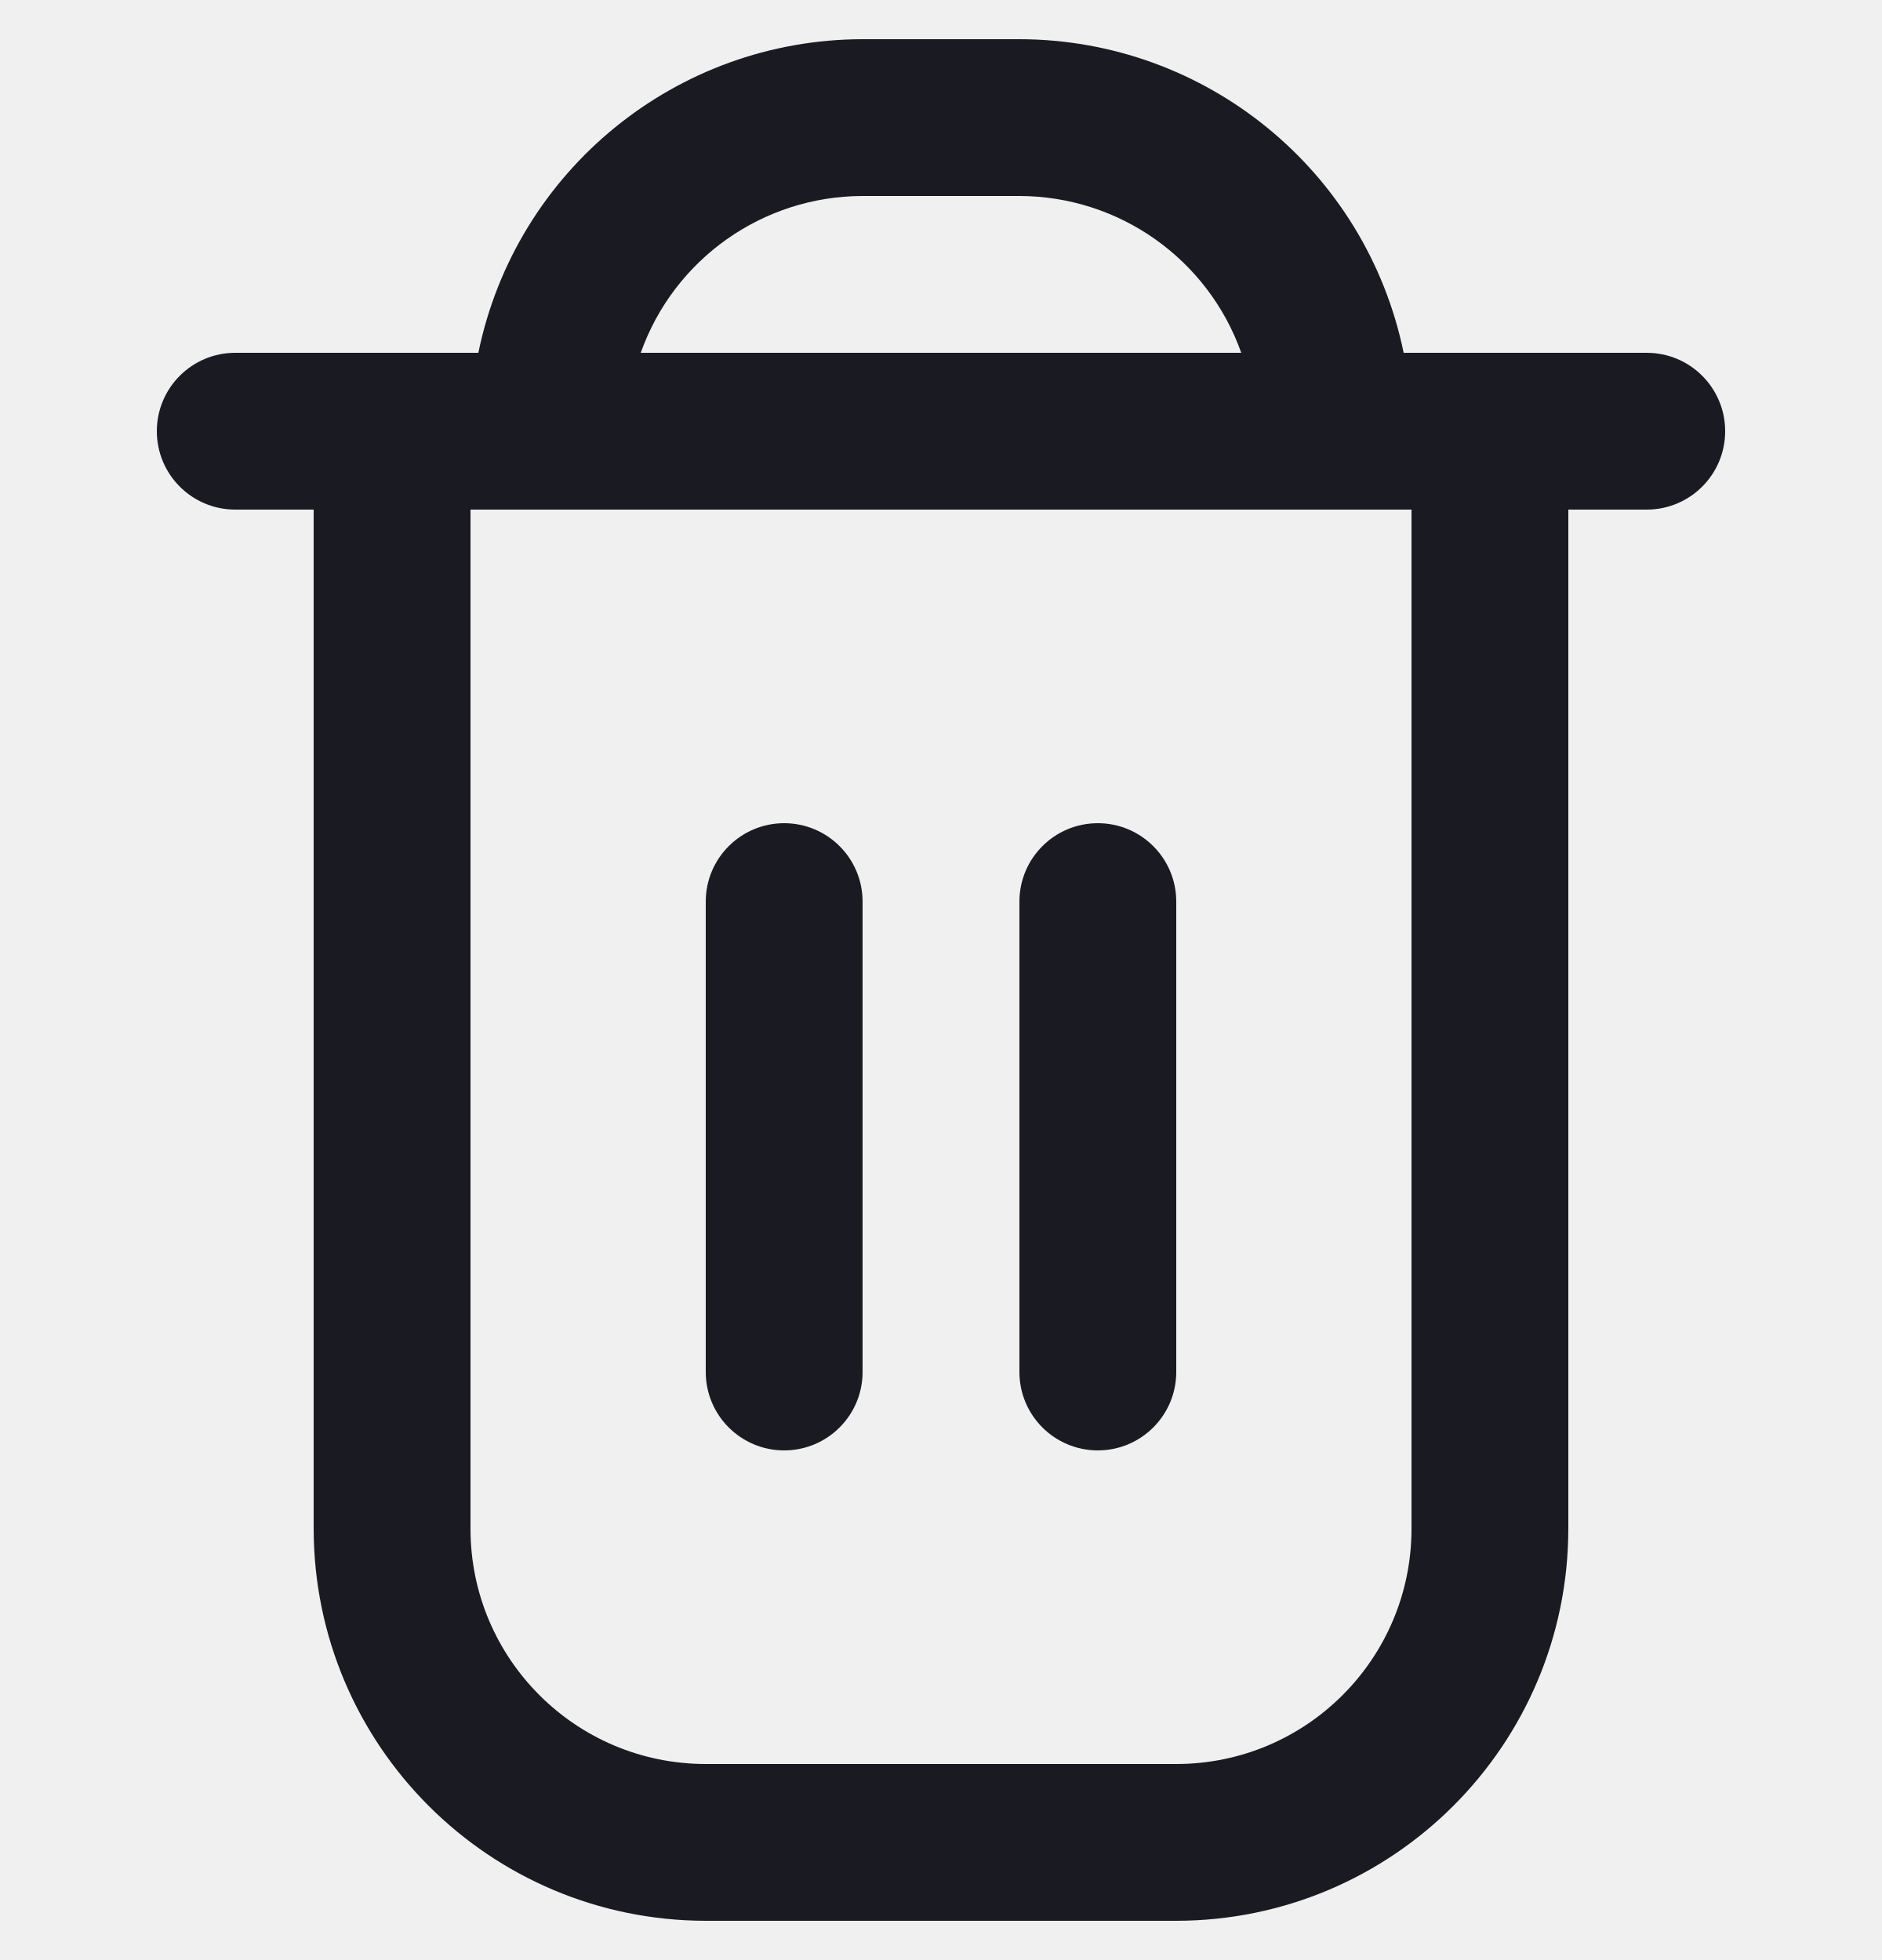
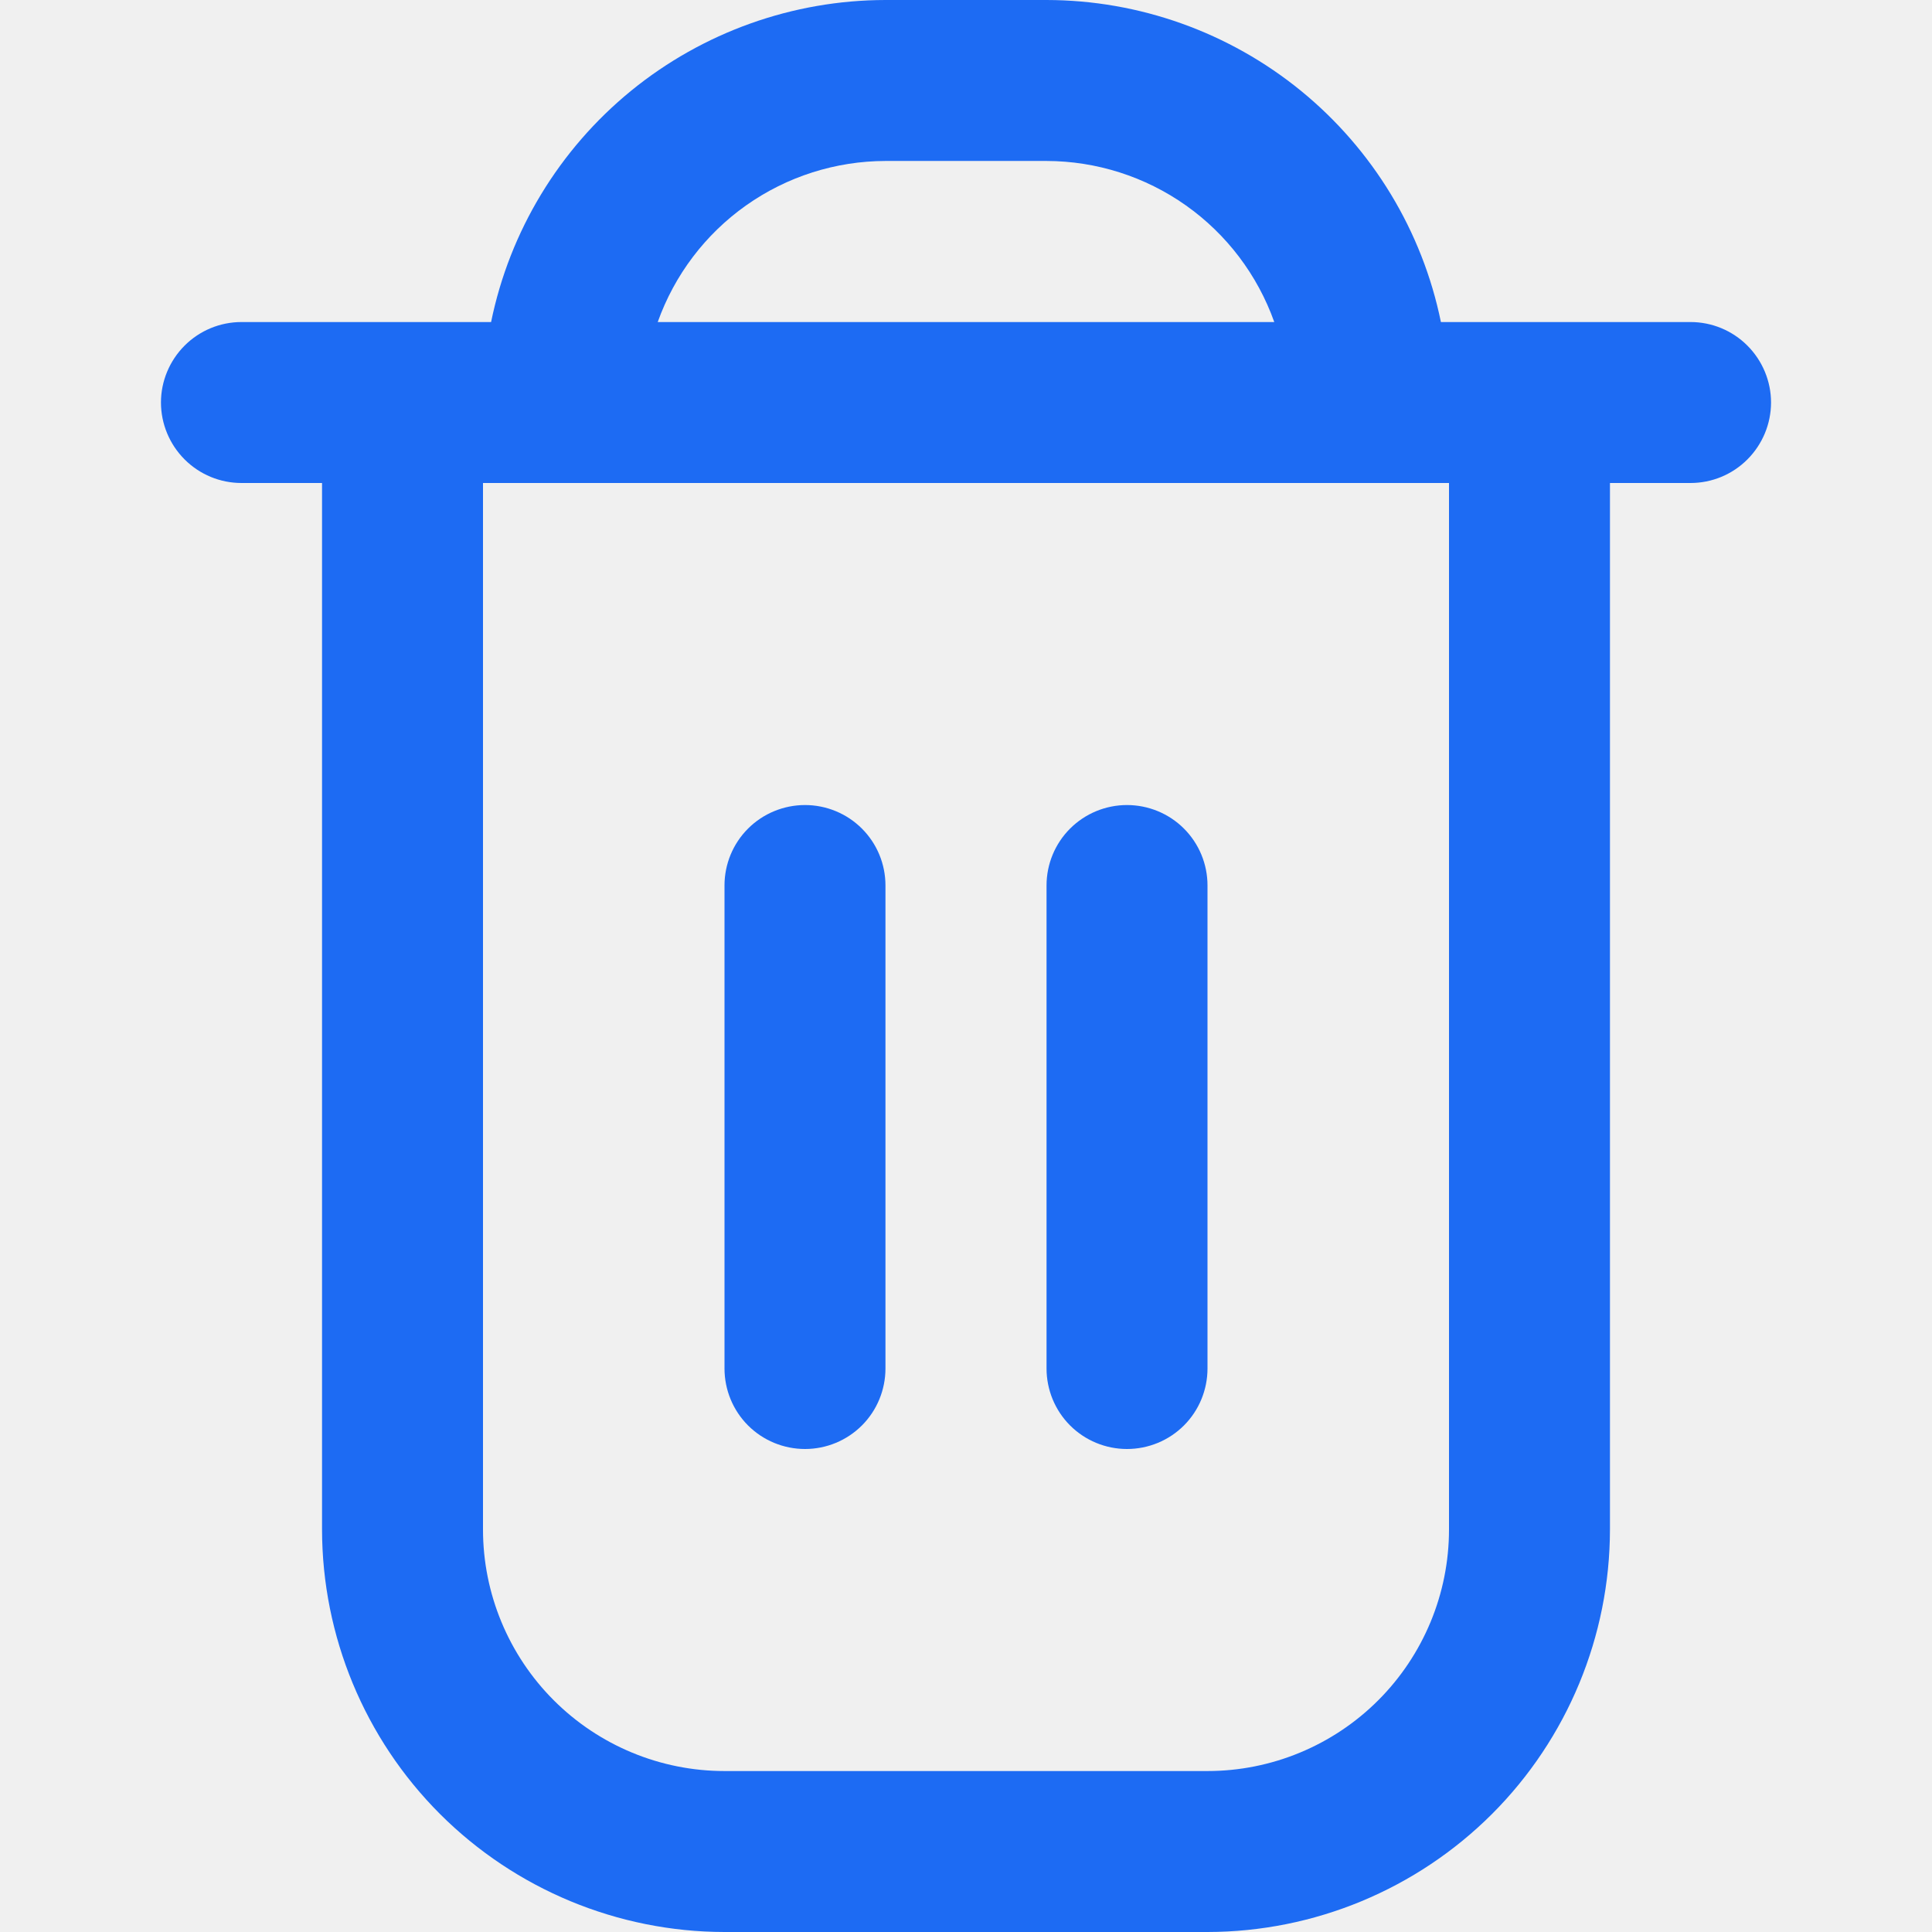
- <svg xmlns="http://www.w3.org/2000/svg" width="24" height="25" fill="none">
-   <g fill="#1A1B22" clip-path="url(#a)">
-     <path d="M21 4.5h-3.1a5.01 5.01 0 0 0-4.9-4h-2a5.009 5.009 0 0 0-4.9 4H3a1 1 0 0 0 0 2h1v13a5.006 5.006 0 0 0 5 5h6a5.006 5.006 0 0 0 5-5v-13h1a1 1 0 1 0 0-2Zm-10-2h2a3.006 3.006 0 0 1 2.829 2H8.171A3.006 3.006 0 0 1 11 2.5Zm7 17a3 3 0 0 1-3 3H9a3 3 0 0 1-3-3v-13h12v13Z" />
-     <path d="M10 18.5a1 1 0 0 0 1-1v-6a1 1 0 0 0-2 0v6a1 1 0 0 0 1 1ZM14 18.5a1 1 0 0 0 1-1v-6a1 1 0 0 0-2 0v6a1 1 0 0 0 1 1Z" />
-   </g>
-   <defs>
-     <clipPath id="a">
-       <path fill="#fff" d="M0 .5h24v24H0z" />
-     </clipPath>
-   </defs>
+ <svg xmlns="http://www.w3.org/2000/svg" width="16" height="16" viewBox="0 0 16 16" fill="red">
+   <path d="M14 2.667H11.933C11.779 1.914 11.369 1.238 10.774 0.752C10.179 0.267 9.435 0.001 8.667 0L7.333 0C6.565 0.001 5.821 0.267 5.226 0.752C4.631 1.238 4.221 1.914 4.067 2.667H2C1.823 2.667 1.654 2.737 1.529 2.862C1.404 2.987 1.333 3.157 1.333 3.333C1.333 3.51 1.404 3.68 1.529 3.805C1.654 3.93 1.823 4 2 4H2.667V12.667C2.668 13.55 3.019 14.398 3.644 15.023C4.269 15.647 5.116 15.999 6 16H10C10.884 15.999 11.731 15.647 12.356 15.023C12.981 14.398 13.332 13.55 13.333 12.667V4H14C14.177 4 14.346 3.93 14.471 3.805C14.596 3.68 14.667 3.51 14.667 3.333C14.667 3.157 14.596 2.987 14.471 2.862C14.346 2.737 14.177 2.667 14 2.667ZM7.333 1.333H8.667C9.08 1.334 9.483 1.462 9.821 1.701C10.159 1.94 10.414 2.277 10.553 2.667H5.447C5.586 2.277 5.841 1.94 6.179 1.701C6.517 1.462 6.92 1.334 7.333 1.333ZM12 12.667C12 13.197 11.789 13.706 11.414 14.081C11.039 14.456 10.53 14.667 10 14.667H6C5.47 14.667 4.961 14.456 4.586 14.081C4.211 13.706 4 13.197 4 12.667V4H12V12.667Z" fill="#1D6BF3" />
+   <path d="M6.667 12C6.843 12 7.013 11.93 7.138 11.805C7.263 11.68 7.333 11.51 7.333 11.333V7.333C7.333 7.156 7.263 6.987 7.138 6.862C7.013 6.737 6.843 6.667 6.667 6.667C6.49 6.667 6.32 6.737 6.195 6.862C6.07 6.987 6 7.156 6 7.333V11.333C6 11.51 6.07 11.68 6.195 11.805C6.32 11.93 6.49 12 6.667 12Z" fill="#1D6BF3" />
+   <path d="M9.333 12C9.51 12 9.68 11.93 9.805 11.805C9.93 11.68 10 11.51 10 11.333V7.333C10 7.156 9.93 6.987 9.805 6.862C9.68 6.737 9.51 6.667 9.333 6.667C9.157 6.667 8.987 6.737 8.862 6.862C8.737 6.987 8.667 7.156 8.667 7.333V11.333C8.667 11.51 8.737 11.68 8.862 11.805C8.987 11.93 9.157 12 9.333 12Z" fill="#1D6BF3" />
</svg>
